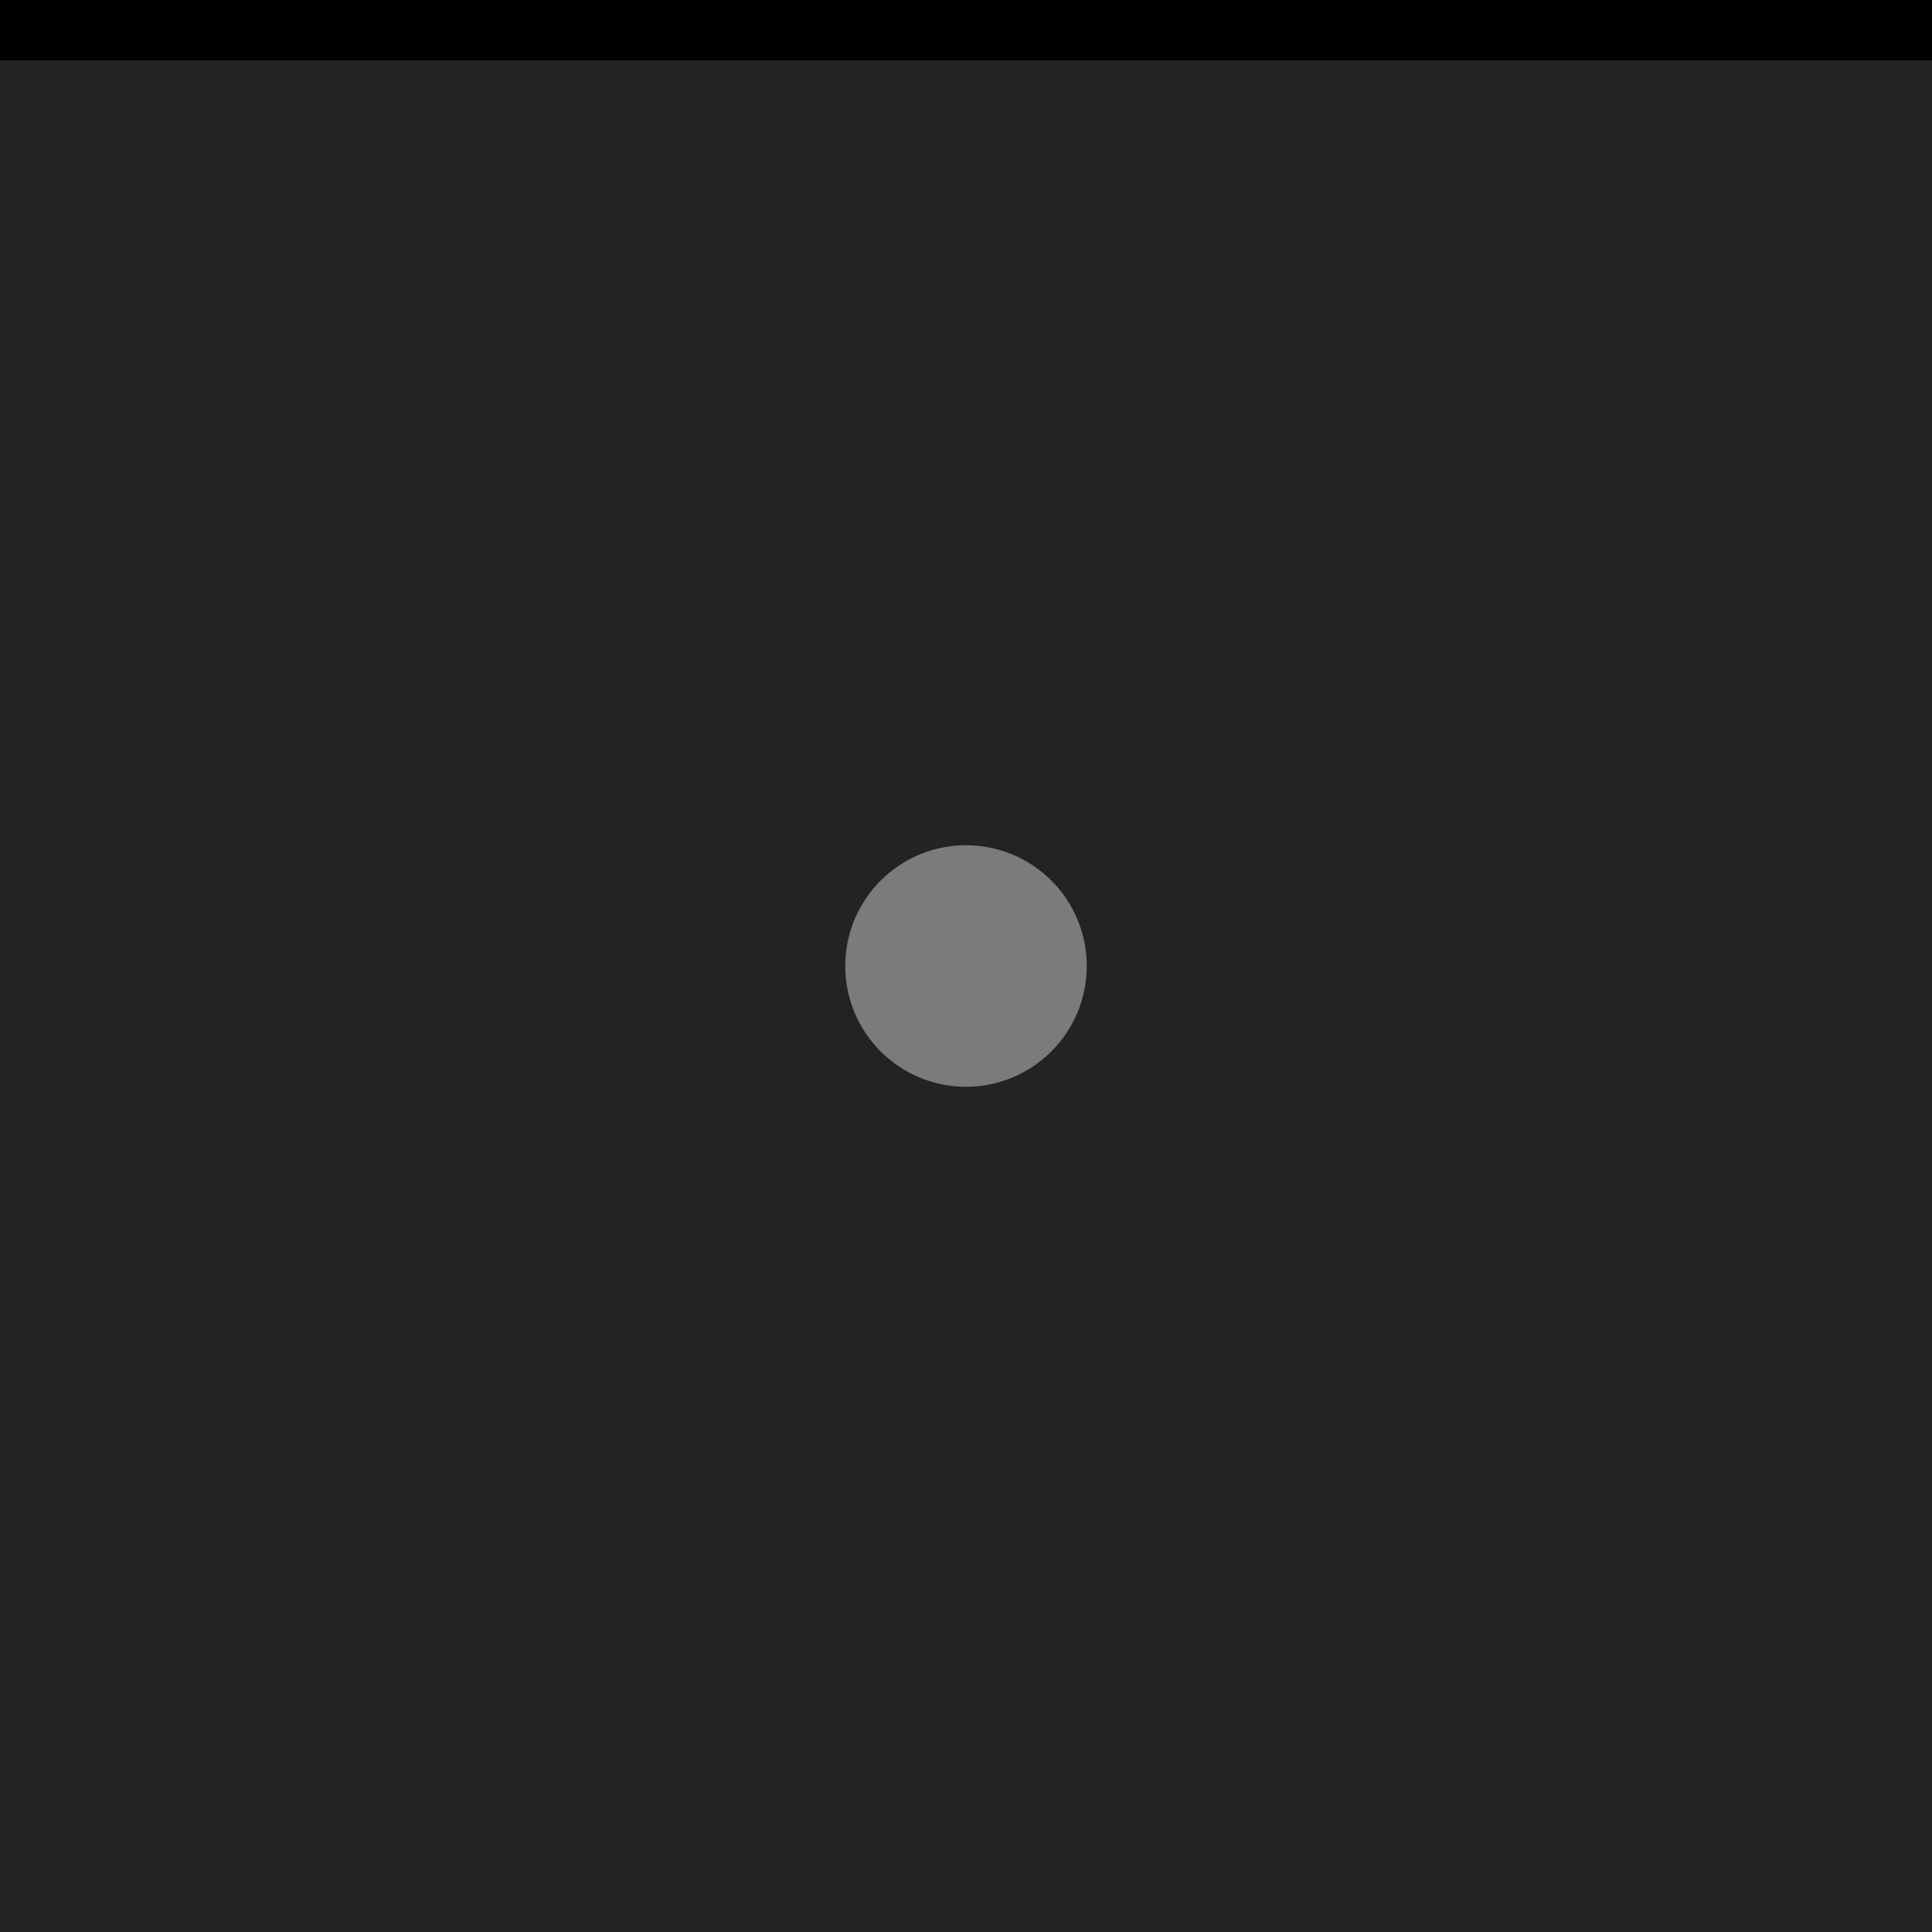
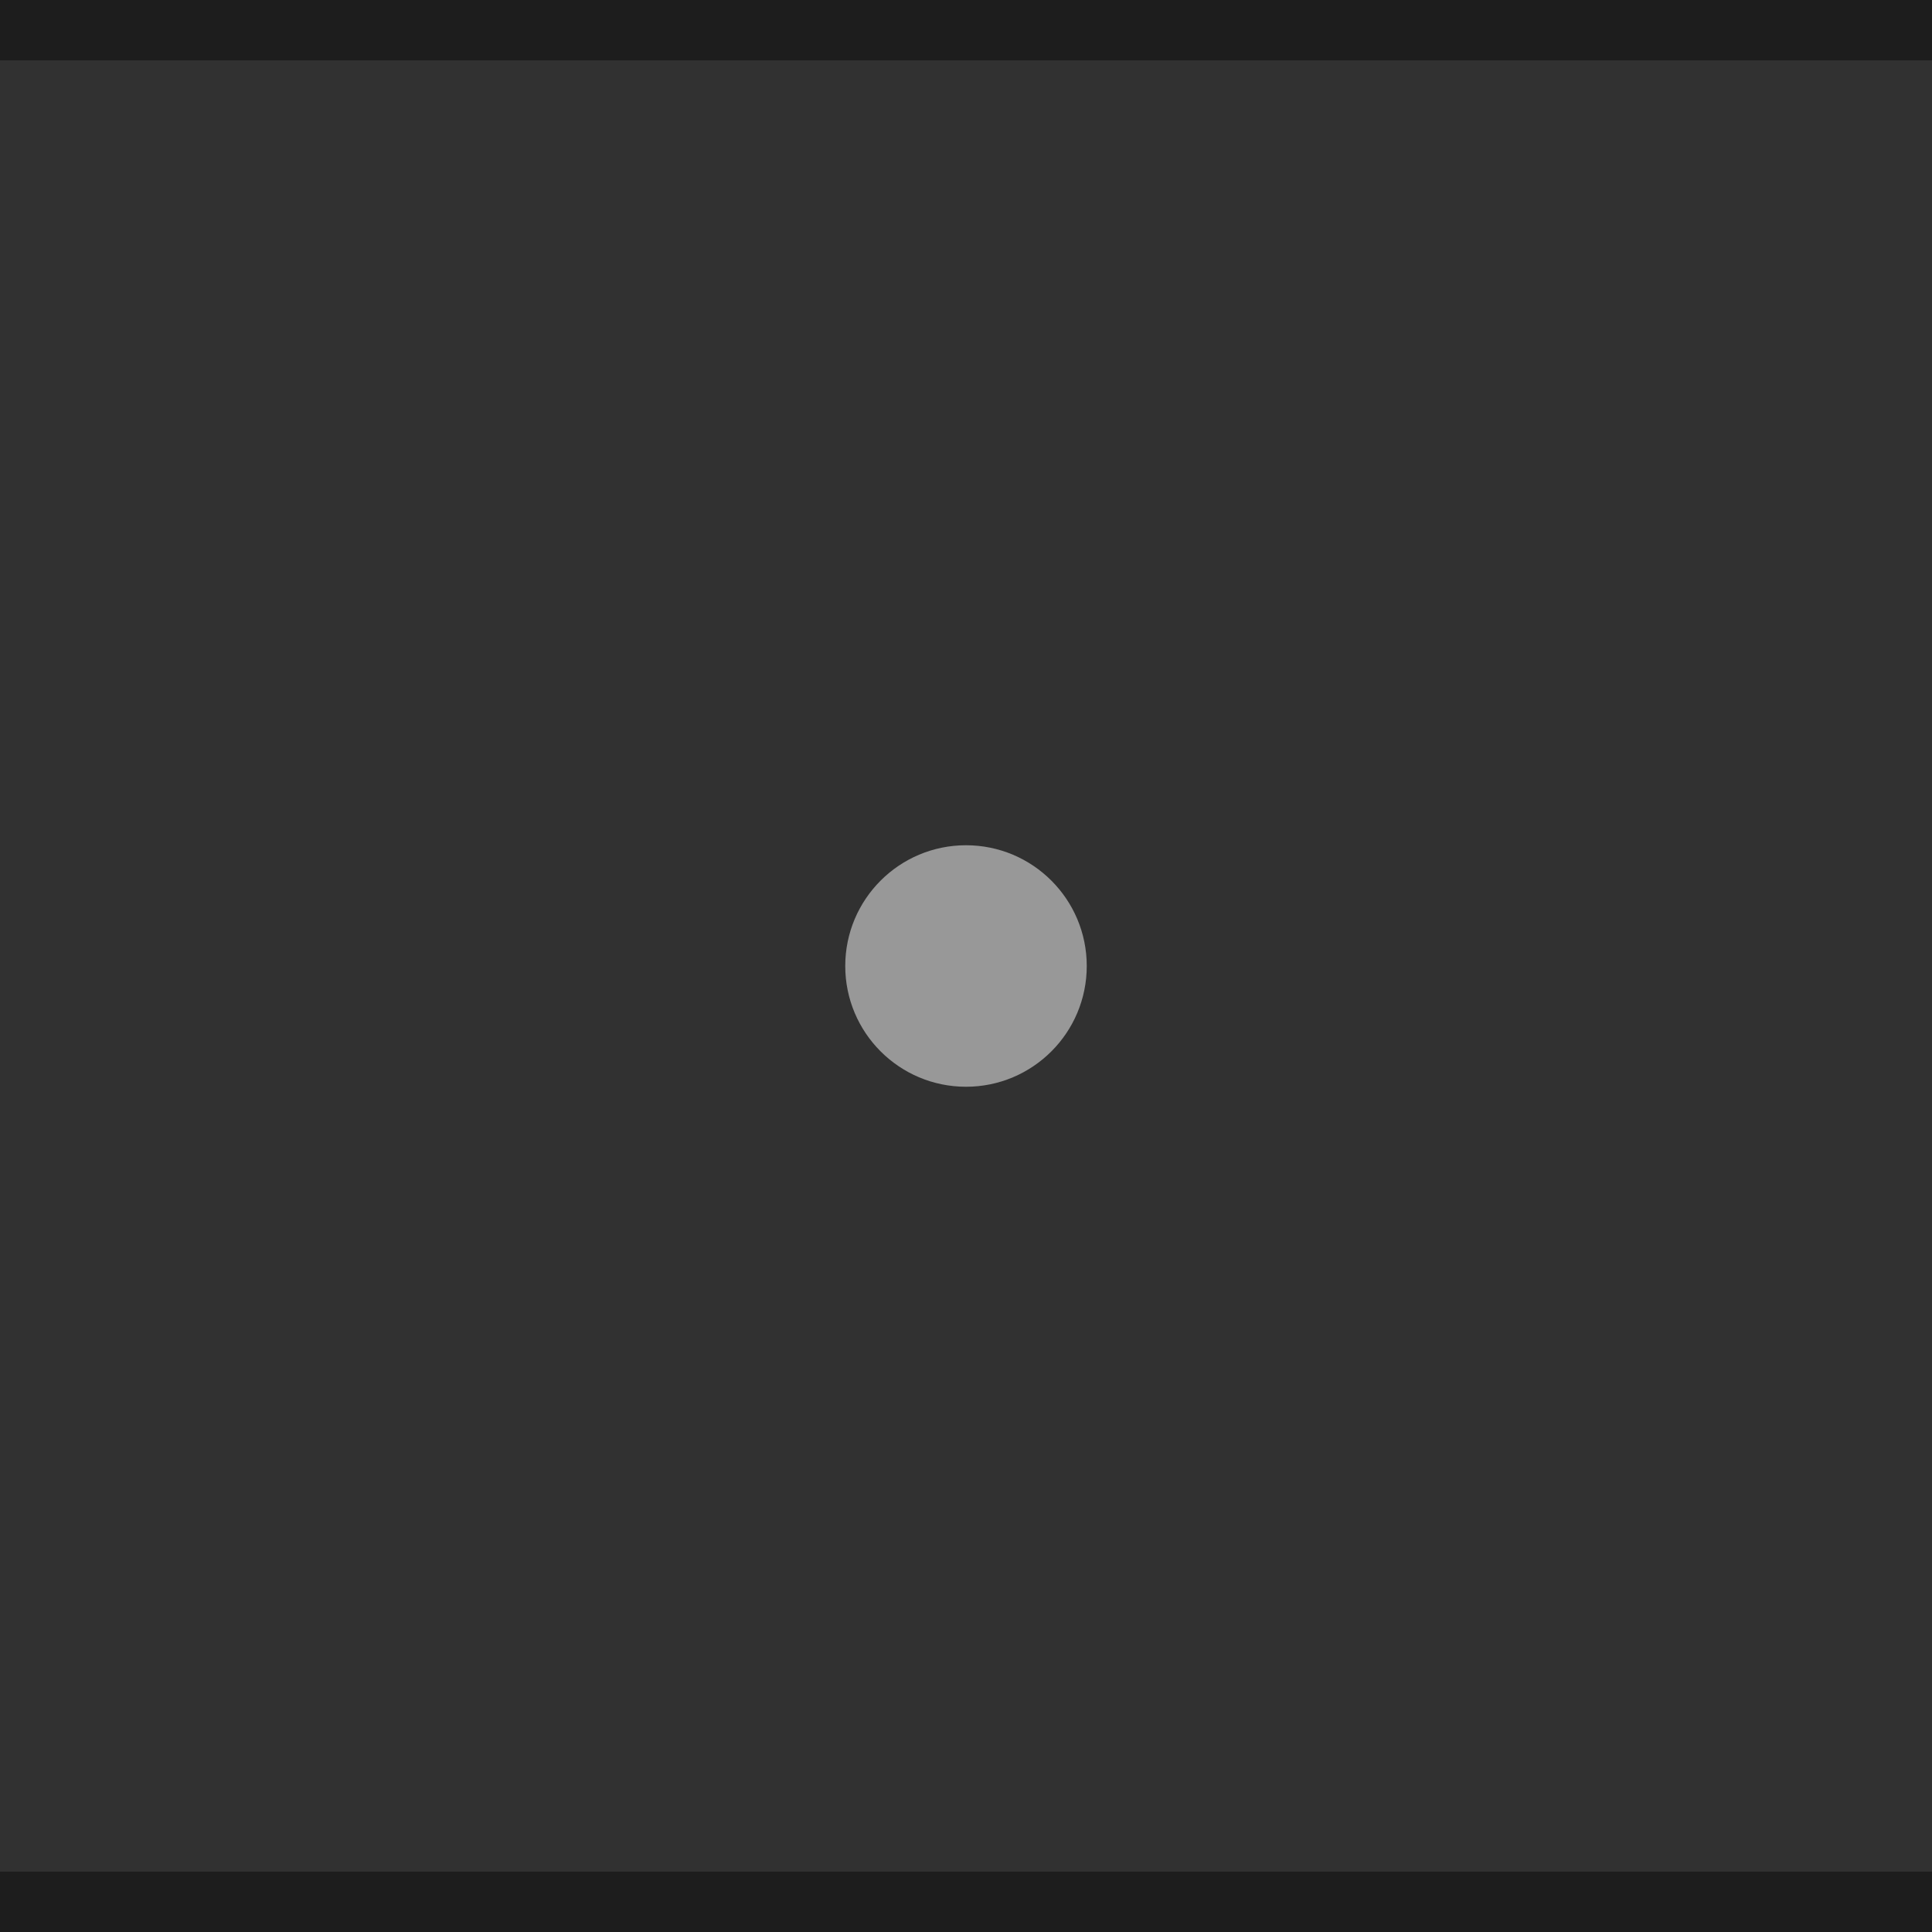
<svg xmlns="http://www.w3.org/2000/svg" width="32" height="32" viewBox="0 0 32 32" version="1.1" id="svg12">
  <defs id="defs16" />
-   <rect width="32" height="32" fill="#E0E0E0" id="rect2" style="fill:#232323;fill-opacity:1" />
-   <rect width="32" height="1" fill="#FFFFFF" fill-opacity="0.4" id="rect4" style="fill:#000000;fill-opacity:1" />
-   <g fill="#000000" opacity="0.6" id="g10" style="opacity:1;fill:#7b7b7b;fill-opacity:1">
-     <circle cx="16" cy="16" r="12" opacity="0" id="circle6" style="fill:#7b7b7b;fill-opacity:1" />
-     <circle cx="16" cy="16" r="2" id="circle8" style="fill:#7b7b7b;fill-opacity:1" />
+   <rect width="32" height="32" fill="#E0E0E0" id="rect2" style="fill:#313131;fill-opacity:1" />
+   <rect width="32" height="1" fill="#FFFFFF" fill-opacity="0.4" id="rect4" style="fill:#1d1d1d;fill-opacity:1" />
+   <g style="fill:#ffffff;fill-opacity:1;opacity:0.5" fill="#000000" opacity="0.6" id="g10">
+     <circle style="fill:#ffffff;fill-opacity:1" cx="16" cy="16" r="12" opacity="0" id="circle6" />
+     <circle style="fill:#ffffff;fill-opacity:1" cx="16" cy="16" r="2" id="circle8" />
  </g>
+   <rect style="fill:#1d1d1d;fill-opacity:1" id="rect112" fill-opacity="0.4" fill="#FFFFFF" height="1" width="32" x="0" y="31" />
</svg>
